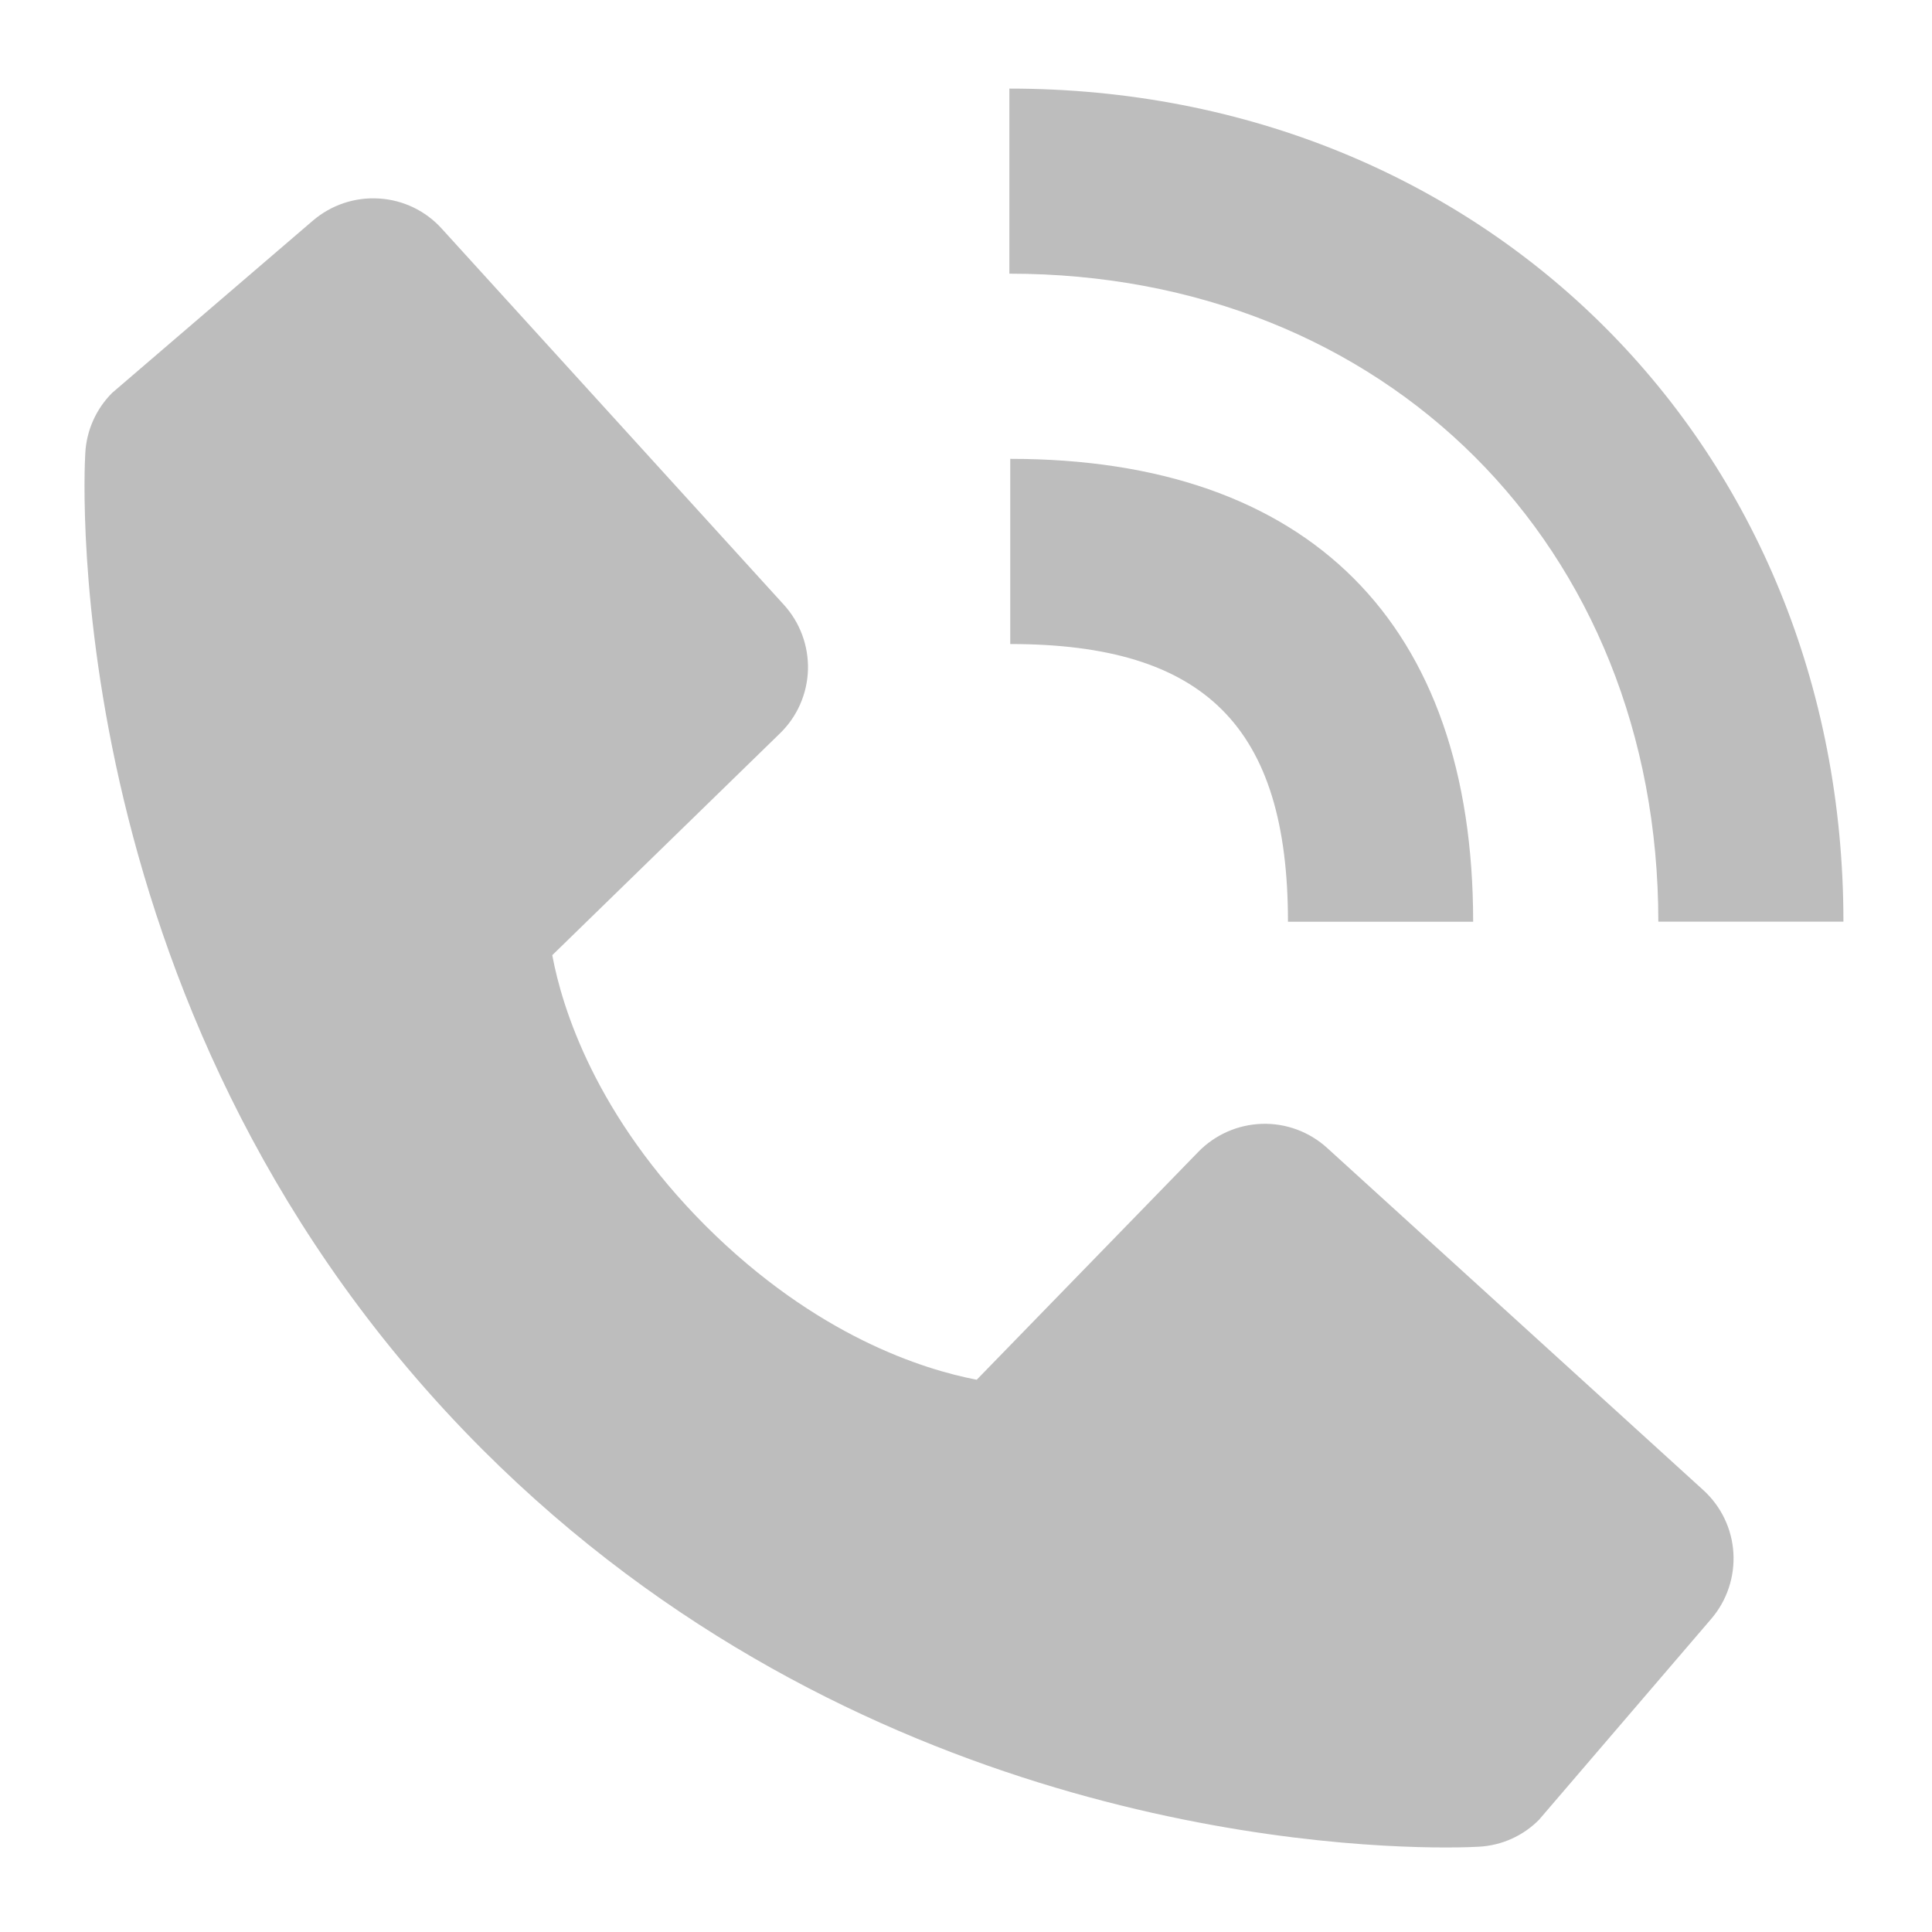
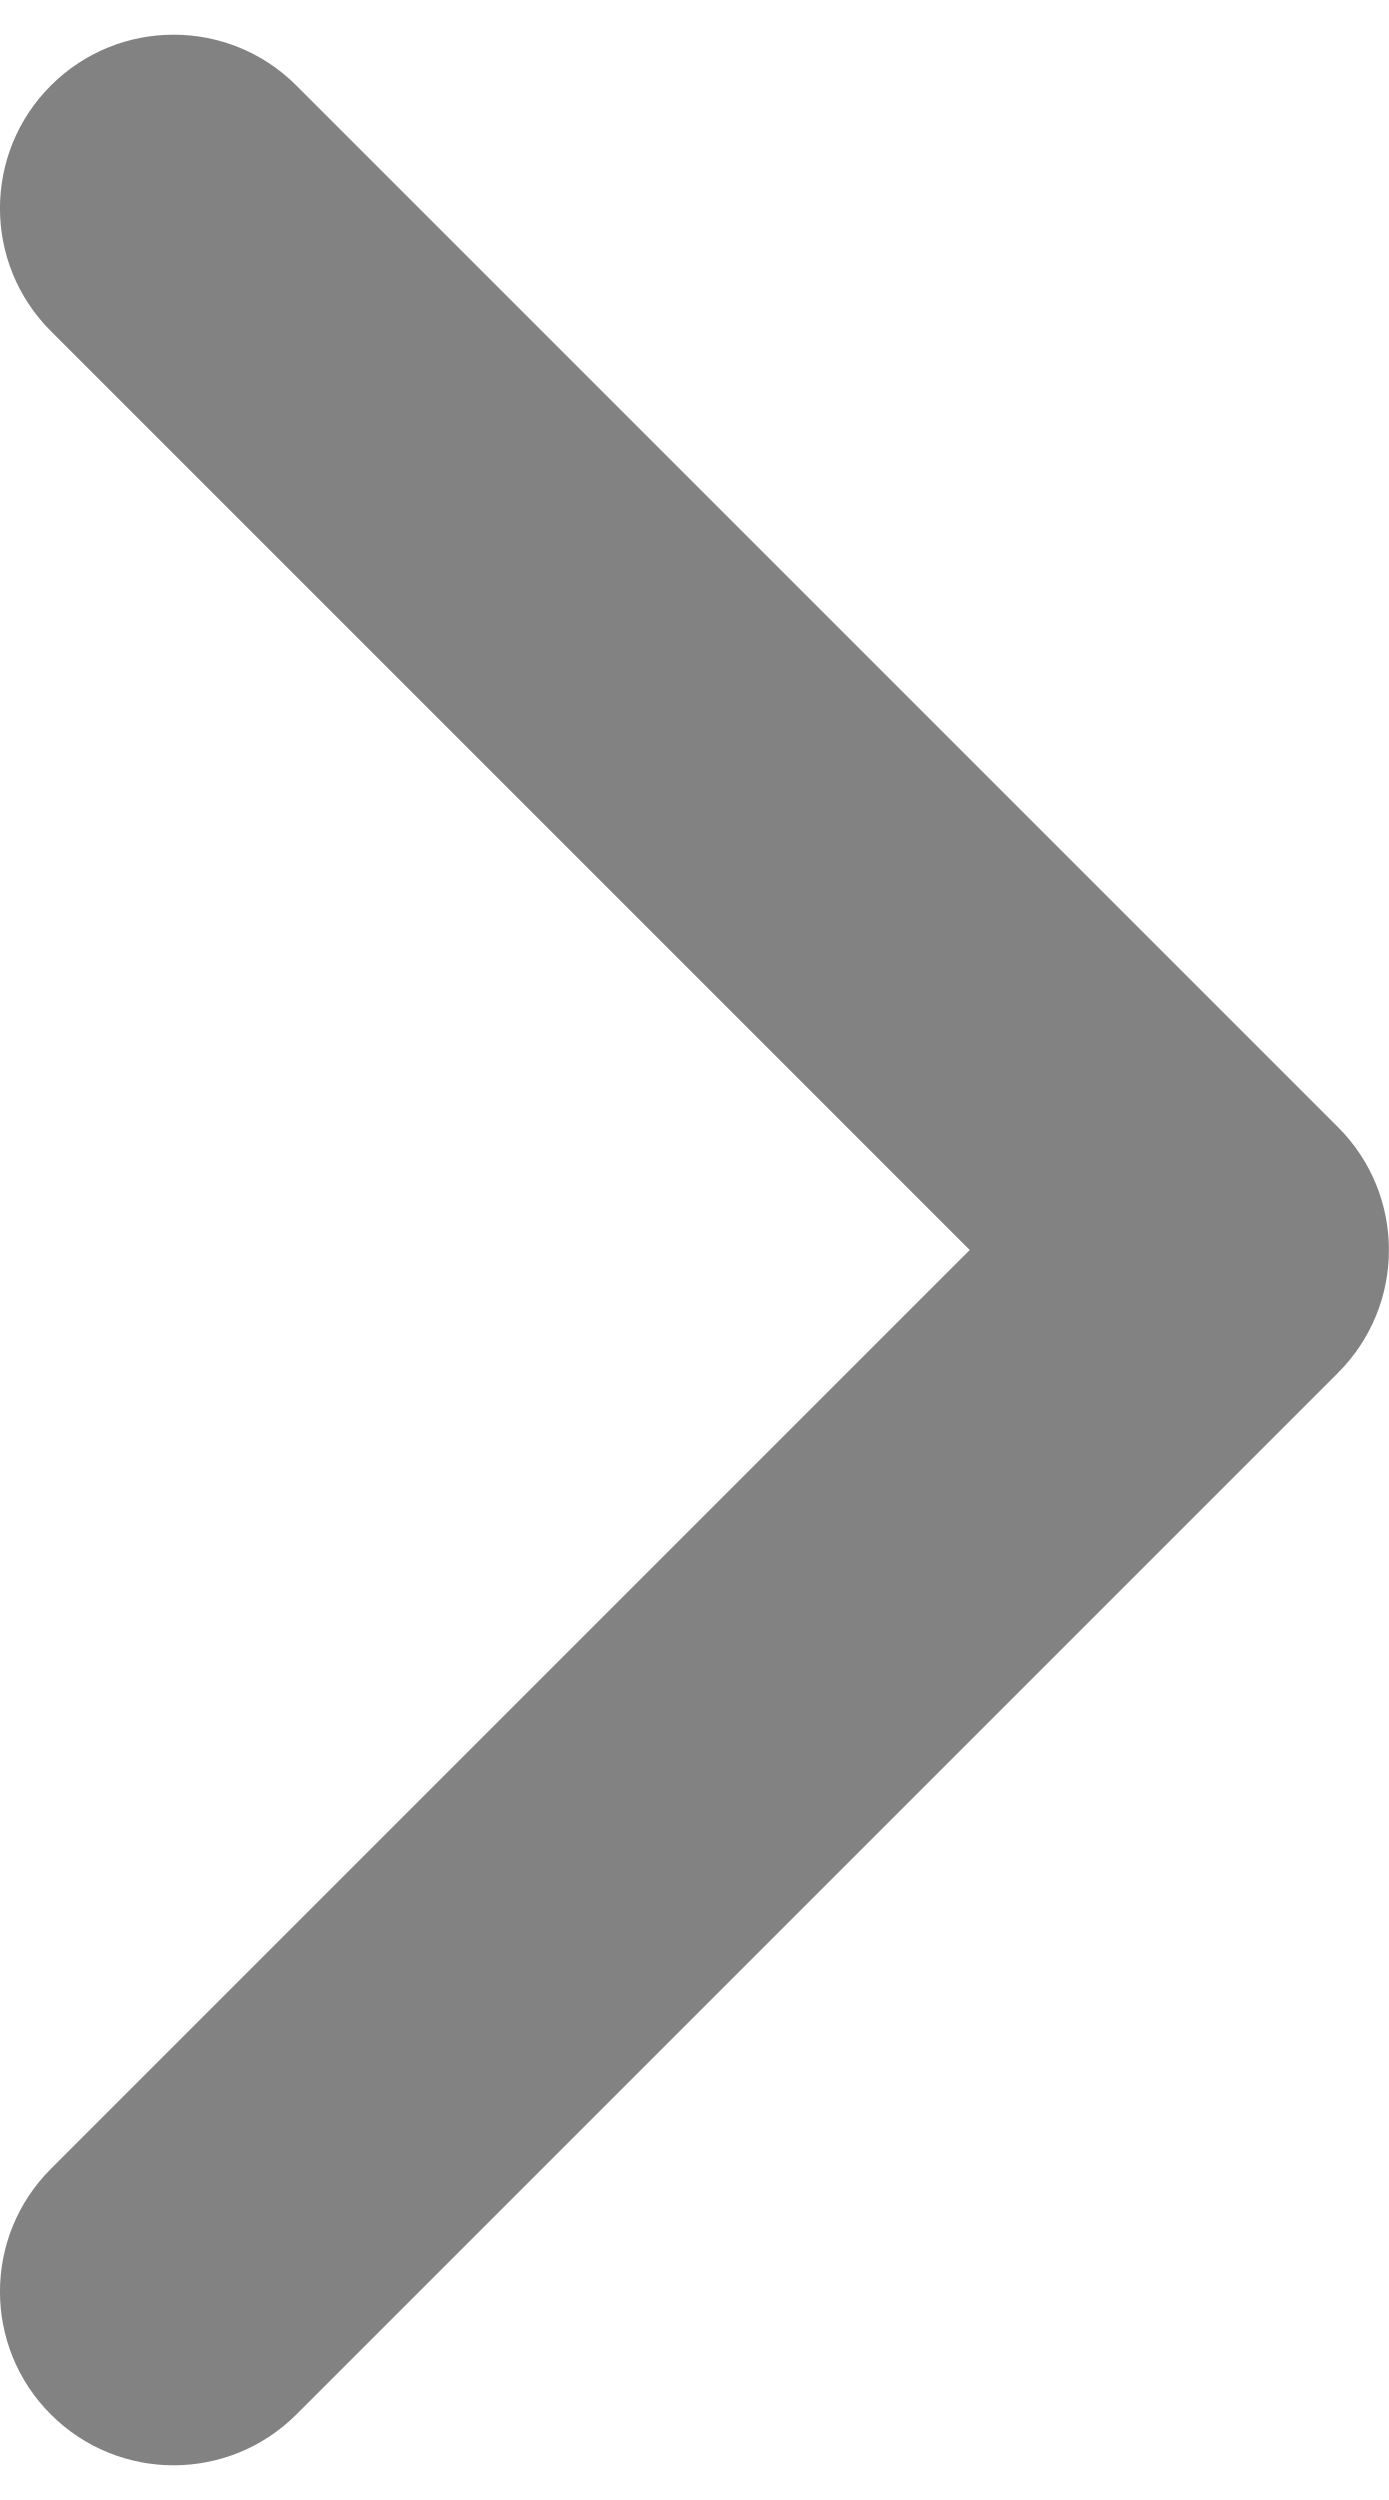
- <svg xmlns="http://www.w3.org/2000/svg" width="20" height="20" viewBox="0 0 20 20" fill="none">
-   <path d="M17.167 9.541H19.083C19.083 4.625 15.372 0.917 10.449 0.917V2.833C14.341 2.833 17.167 5.654 17.167 9.541Z" fill="#BDBDBD" />
-   <path d="M10.458 6.667C12.474 6.667 13.333 7.526 13.333 9.542H15.25C15.25 6.451 13.549 4.75 10.458 4.75V6.667ZM13.738 11.883C13.554 11.716 13.312 11.626 13.063 11.634C12.814 11.642 12.578 11.746 12.405 11.924L10.111 14.283C9.559 14.177 8.45 13.831 7.307 12.692C6.165 11.549 5.819 10.436 5.717 9.888L8.073 7.593C8.252 7.42 8.356 7.184 8.364 6.935C8.371 6.686 8.282 6.444 8.114 6.26L4.573 2.367C4.406 2.182 4.173 2.07 3.924 2.055C3.675 2.039 3.43 2.121 3.24 2.283L1.161 4.067C0.995 4.233 0.896 4.454 0.883 4.689C0.868 4.928 0.594 10.604 4.995 15.006C8.834 18.844 13.643 19.125 14.967 19.125C15.161 19.125 15.28 19.119 15.311 19.117C15.546 19.104 15.767 19.005 15.932 18.838L17.715 16.758C17.877 16.569 17.959 16.324 17.944 16.075C17.929 15.826 17.817 15.593 17.632 15.425L13.738 11.883Z" fill="#BDBDBD" />
+ <svg xmlns="http://www.w3.org/2000/svg" width="10" height="18" fill="none">
+   <path fill-rule="evenodd" clip-rule="evenodd" d="M.366.616a1.25 1.25 0 0 1 1.768 0l7.5 7.5a1.25 1.25 0 0 1 0 1.768l-7.5 7.5a1.25 1.25 0 0 1-1.768-1.768L6.982 9 .366 2.384a1.25 1.25 0 0 1 0-1.768z" fill="#828282" />
</svg>
